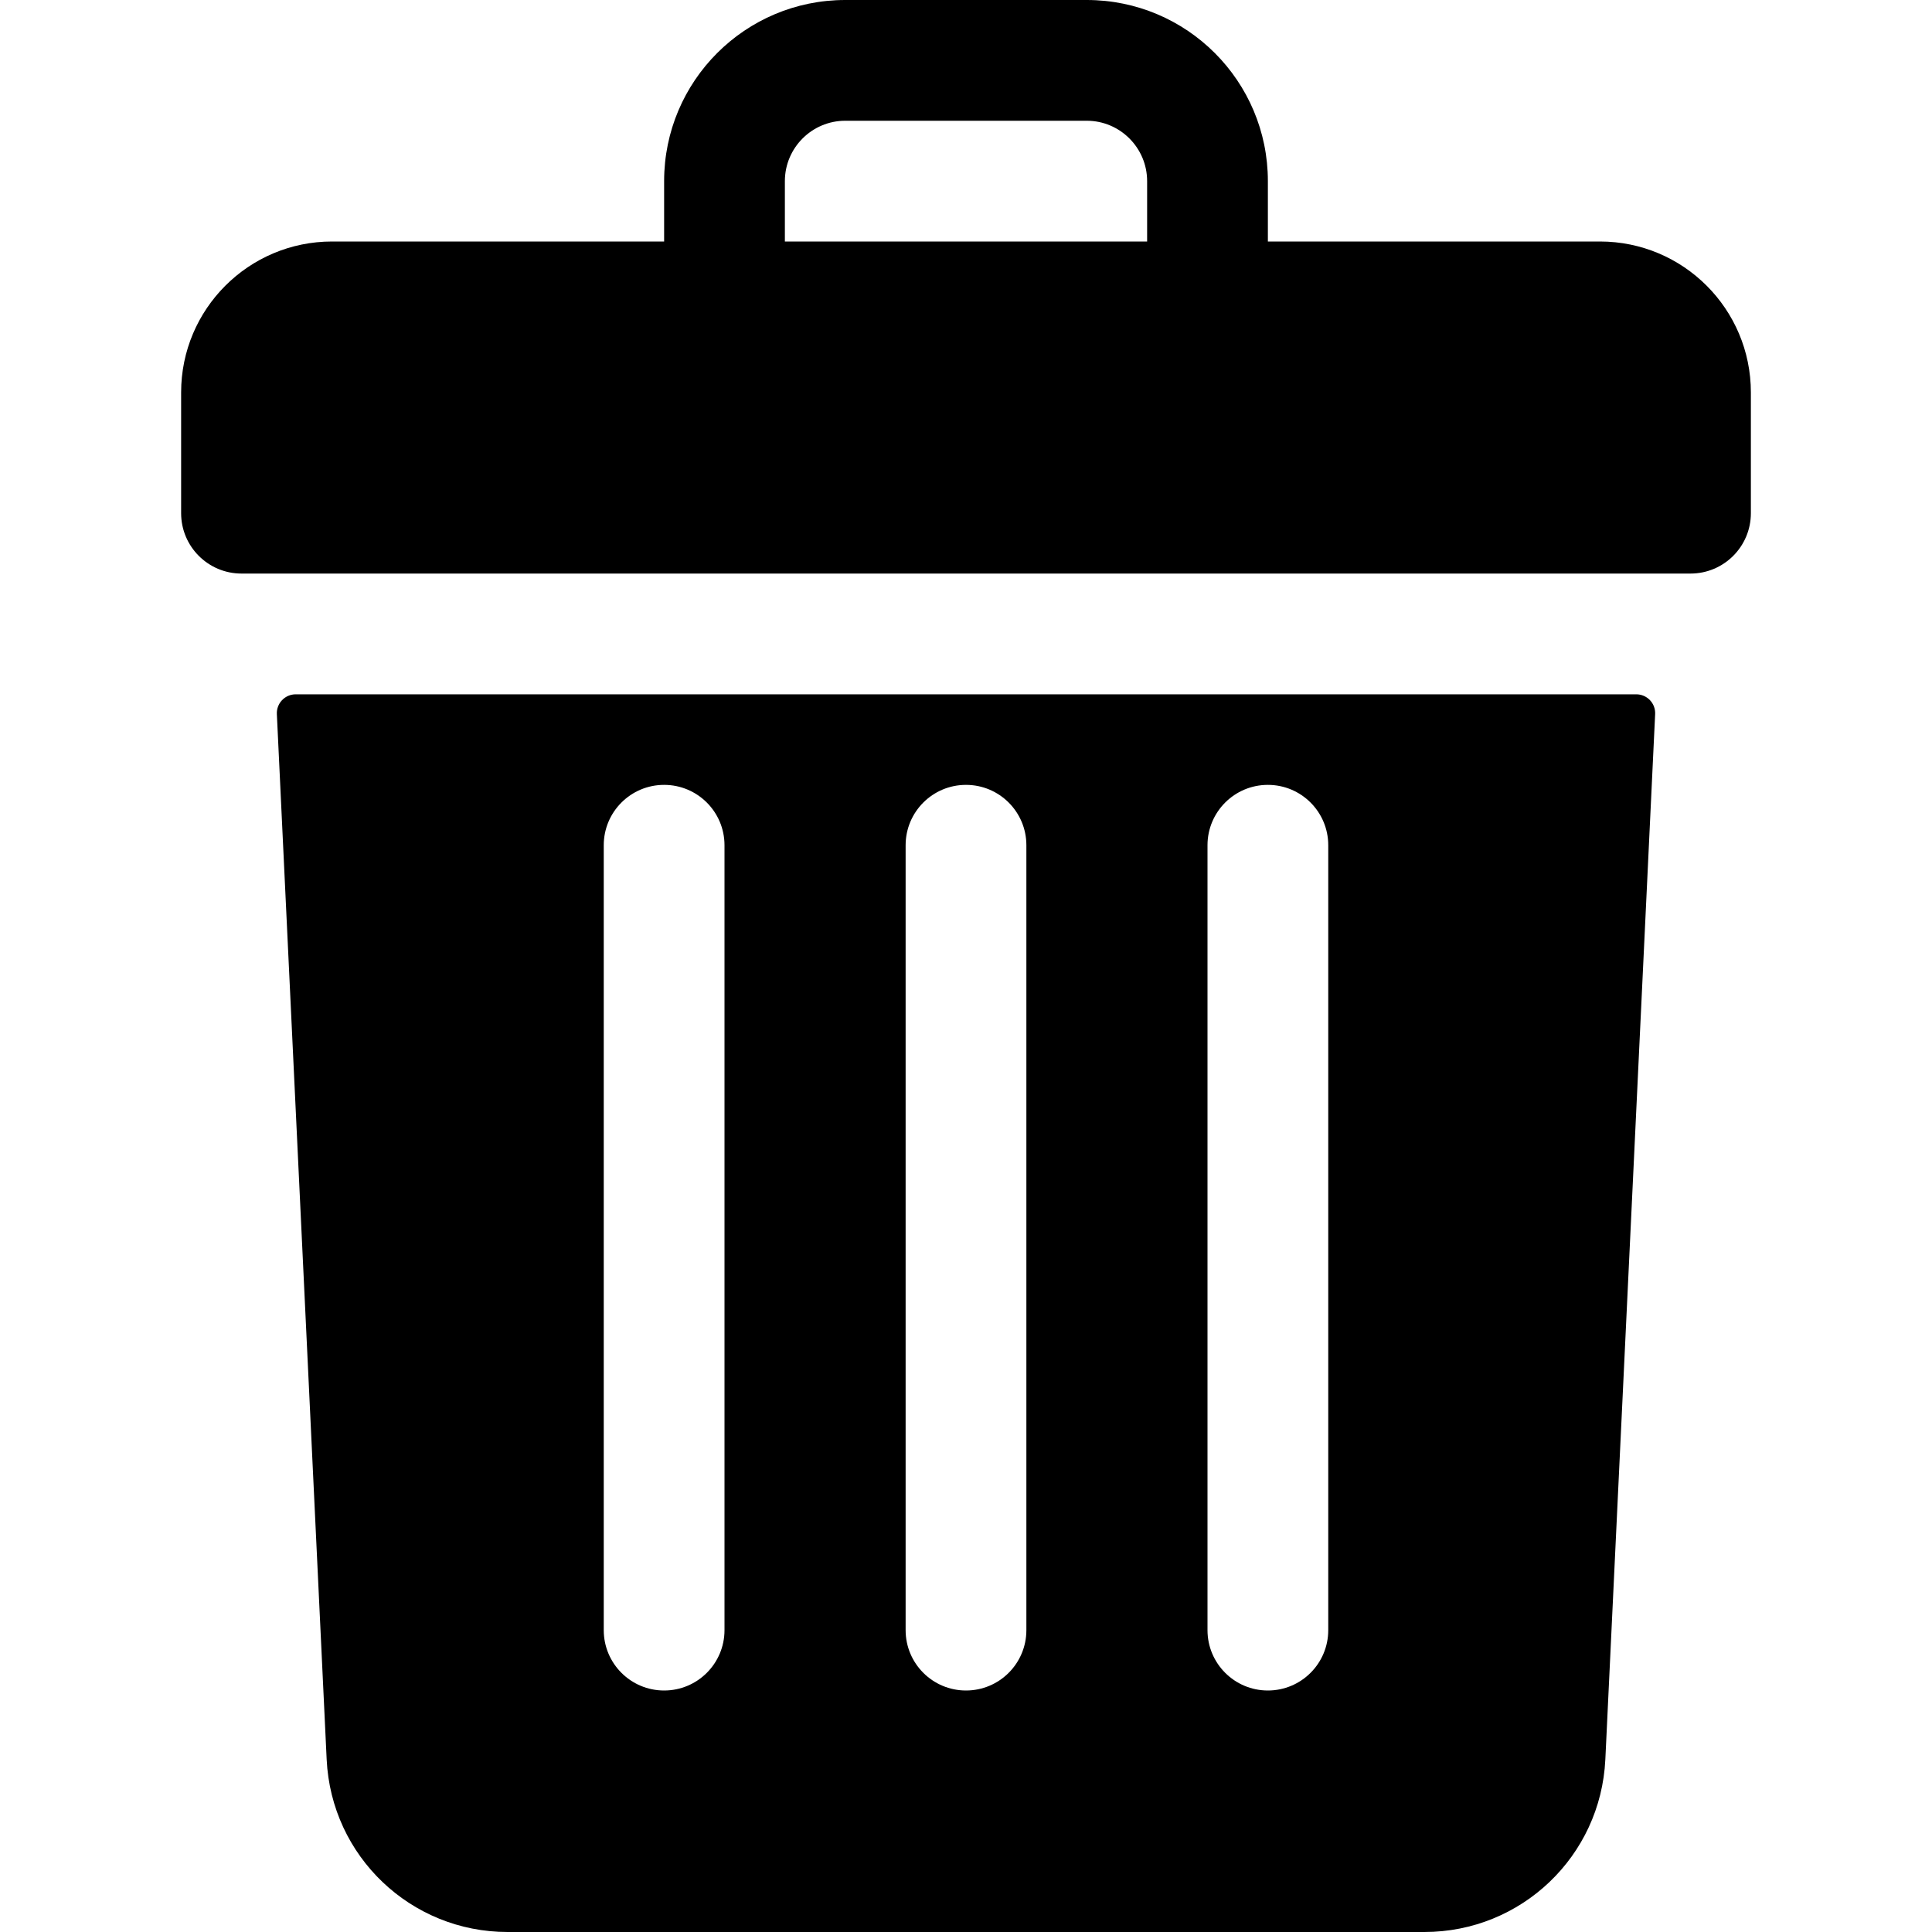
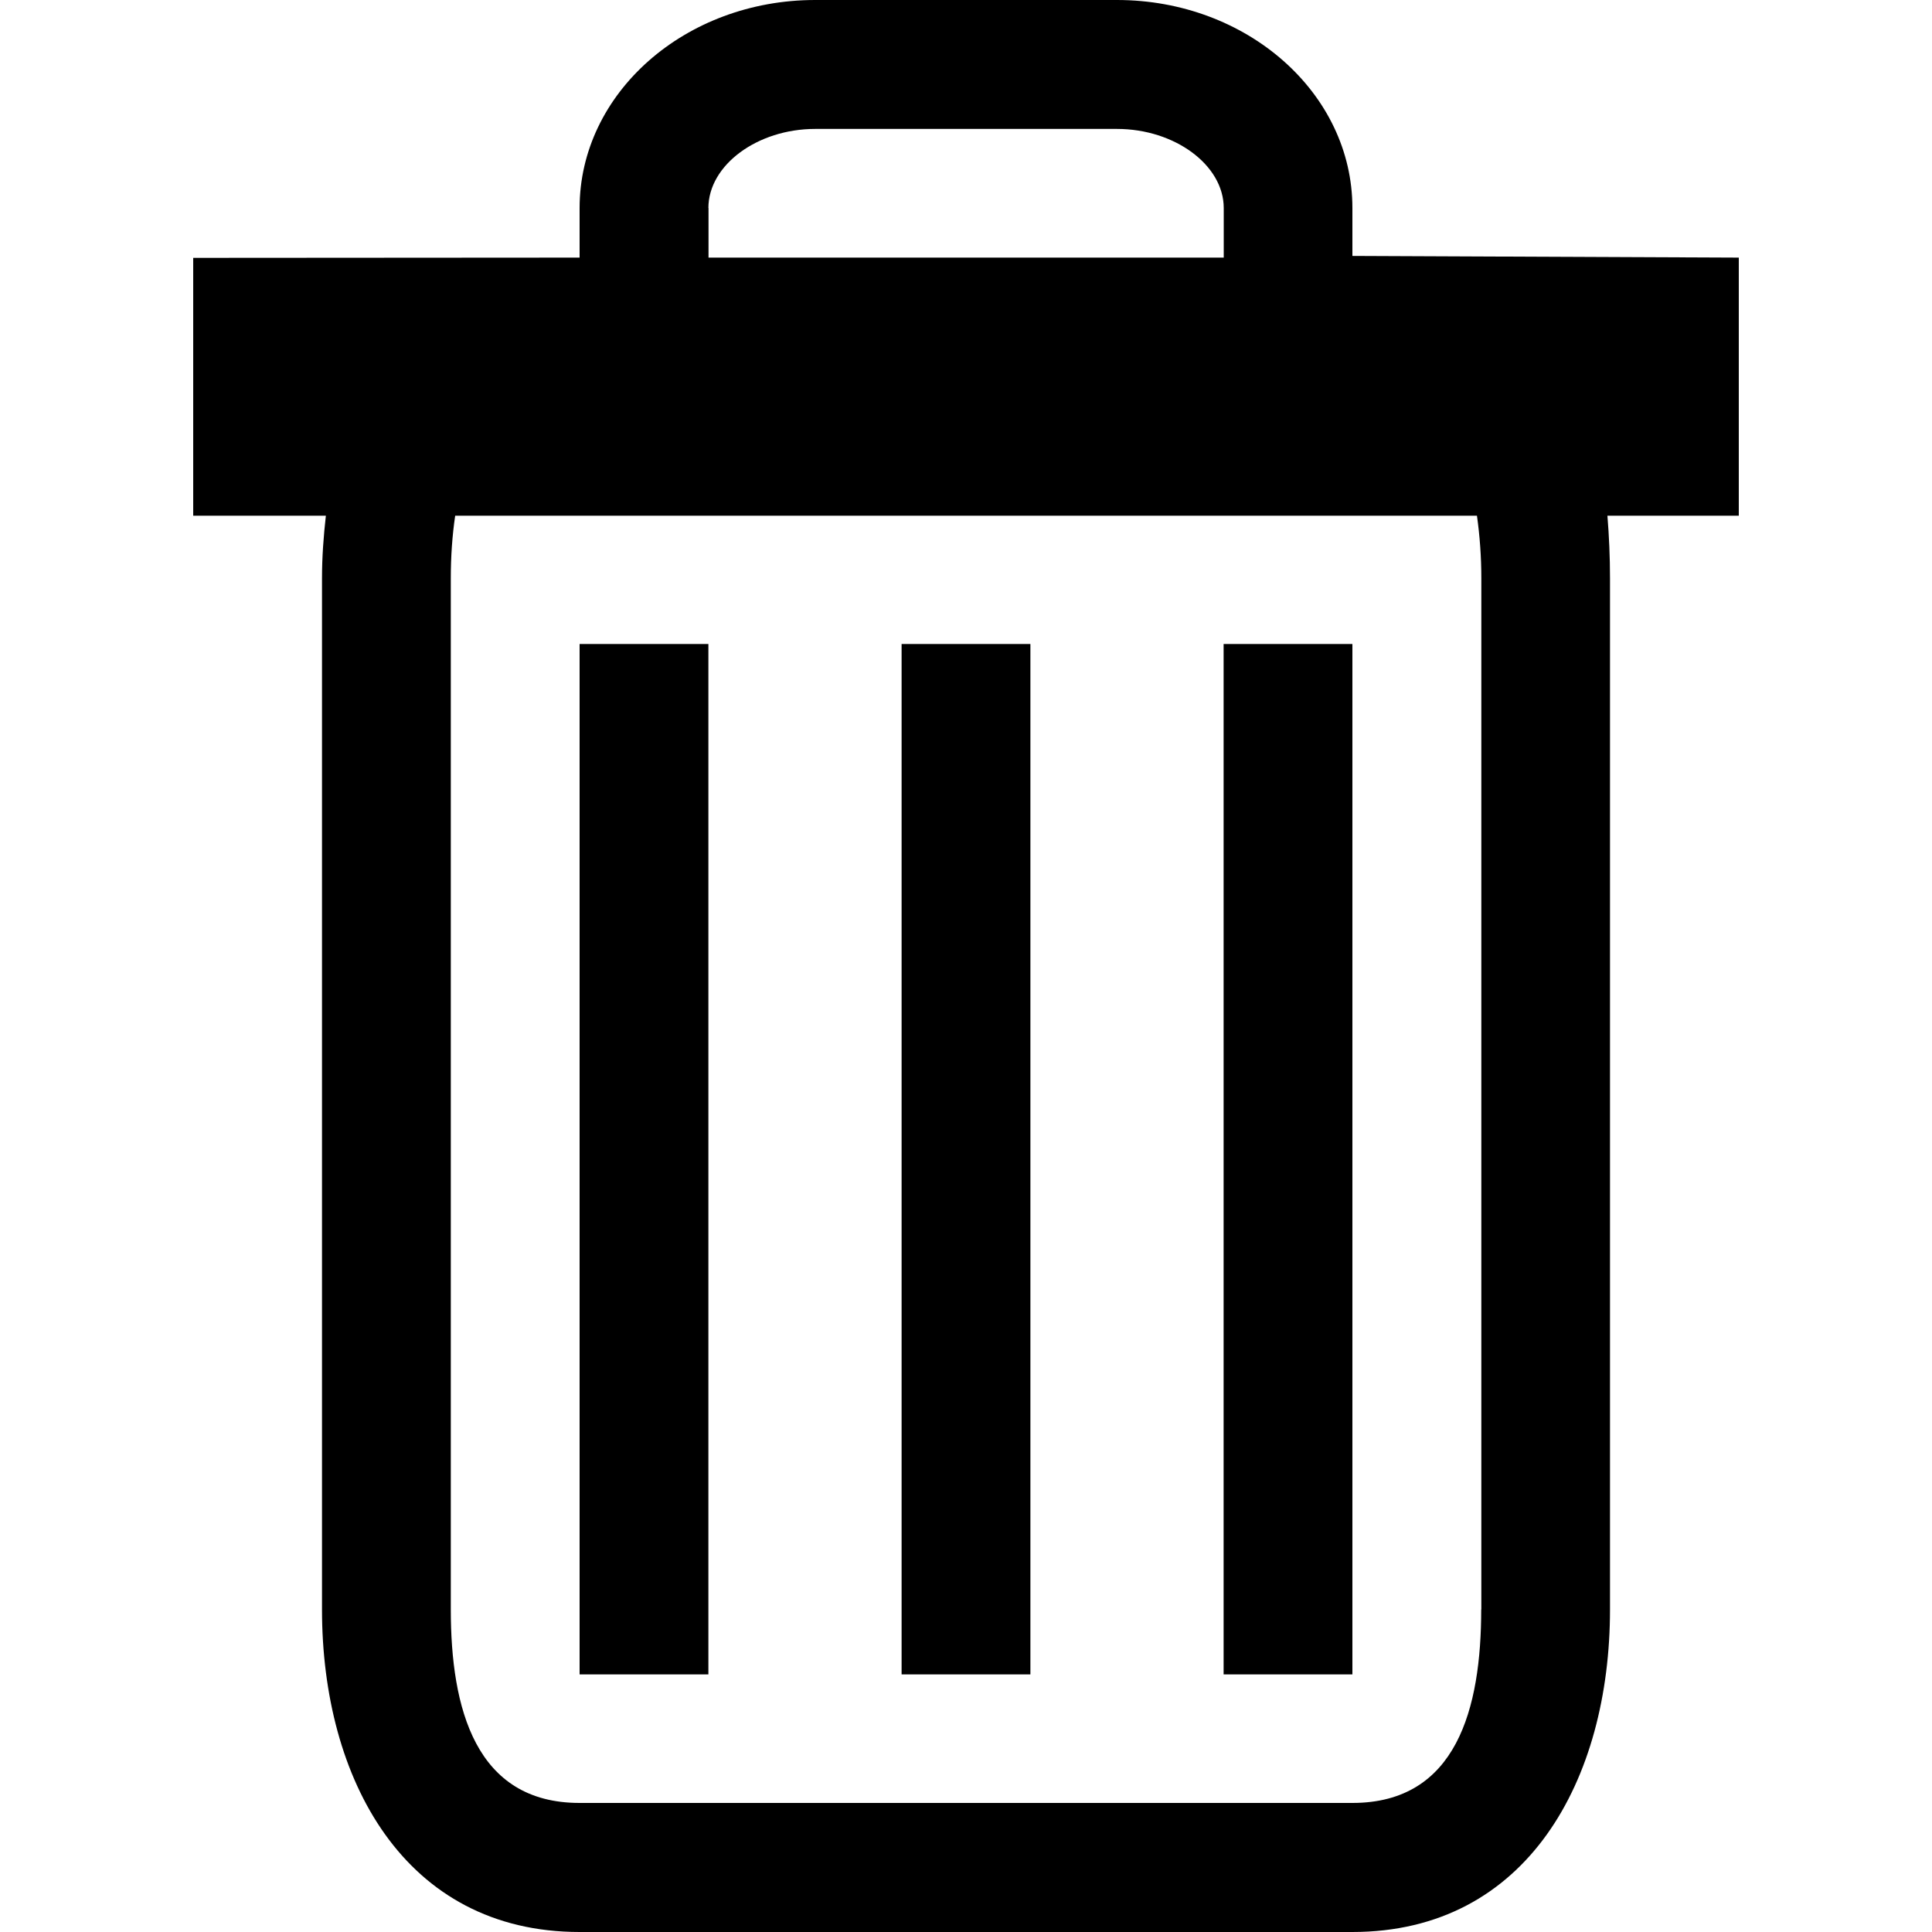
- <svg height="512" width="512">
-   <path d="M424 64h-88V48c0-26.51-21.49-48-48-48h-64c-26.51 0-48 21.49-48 48v16H88c-22.091 0-40 17.909-40 40v32c0 8.837 7.163 16 16 16h384c8.837 0 16-7.163 16-16v-32c0-22.091-17.909-40-40-40zM208 48c0-8.82 7.18-16 16-16h64c8.82 0 16 7.18 16 16v16h-96zM78.364 184a5 5 0 00-4.994 5.238l13.2 277.042c1.22 25.64 22.28 45.72 47.94 45.72h242.98c25.66 0 46.72-20.08 47.94-45.72l13.2-277.042a5 5 0 00-4.994-5.238zM320 224c0-8.84 7.16-16 16-16s16 7.16 16 16v208c0 8.84-7.16 16-16 16s-16-7.16-16-16zm-80 0c0-8.84 7.16-16 16-16s16 7.16 16 16v208c0 8.84-7.16 16-16 16s-16-7.16-16-16zm-80 0c0-8.84 7.16-16 16-16s16 7.16 16 16v208c0 8.84-7.16 16-16 16s-16-7.16-16-16z" />
+ <svg xmlns="http://www.w3.org/2000/svg" viewBox="0 0 340.127 340.127">
+   <path d="M306.114 45.35l-68.025-.295V36.62c0-20.226-18.548-36.62-41.45-36.62h-53.128c-22.902 0-41.473 16.394-41.473 36.62v8.73l-68.025.045v45.396h23.355c-.408 3.628-.68 7.301-.68 10.997v181.583c0 29.863 14.512 56.756 45.35 56.756h136.051c30.838 0 45.35-26.893 45.35-56.756V101.789c0-3.719-.159-7.392-.454-10.997h23.129V45.35zm-181.401-8.73c0-7.551 8.617-13.923 18.798-13.923h53.128c10.181 0 18.798 6.372 18.798 13.923v8.73h-90.701v-8.73h-.023zm136.051 246.729c0 17.415-4.308 34.058-22.675 34.058H102.038c-18.344 0-22.675-16.644-22.675-34.058v-181.56c0-3.764.249-7.46.771-10.997h179.882c.499 3.537.771 7.233.771 10.997v181.56h-.023zm-158.726 11.428h22.675V113.376h-22.675v181.401zm56.688 0h22.675V113.376h-22.675v181.401zm56.688 0h22.675V113.376h-22.675v181.401z" />
</svg>
